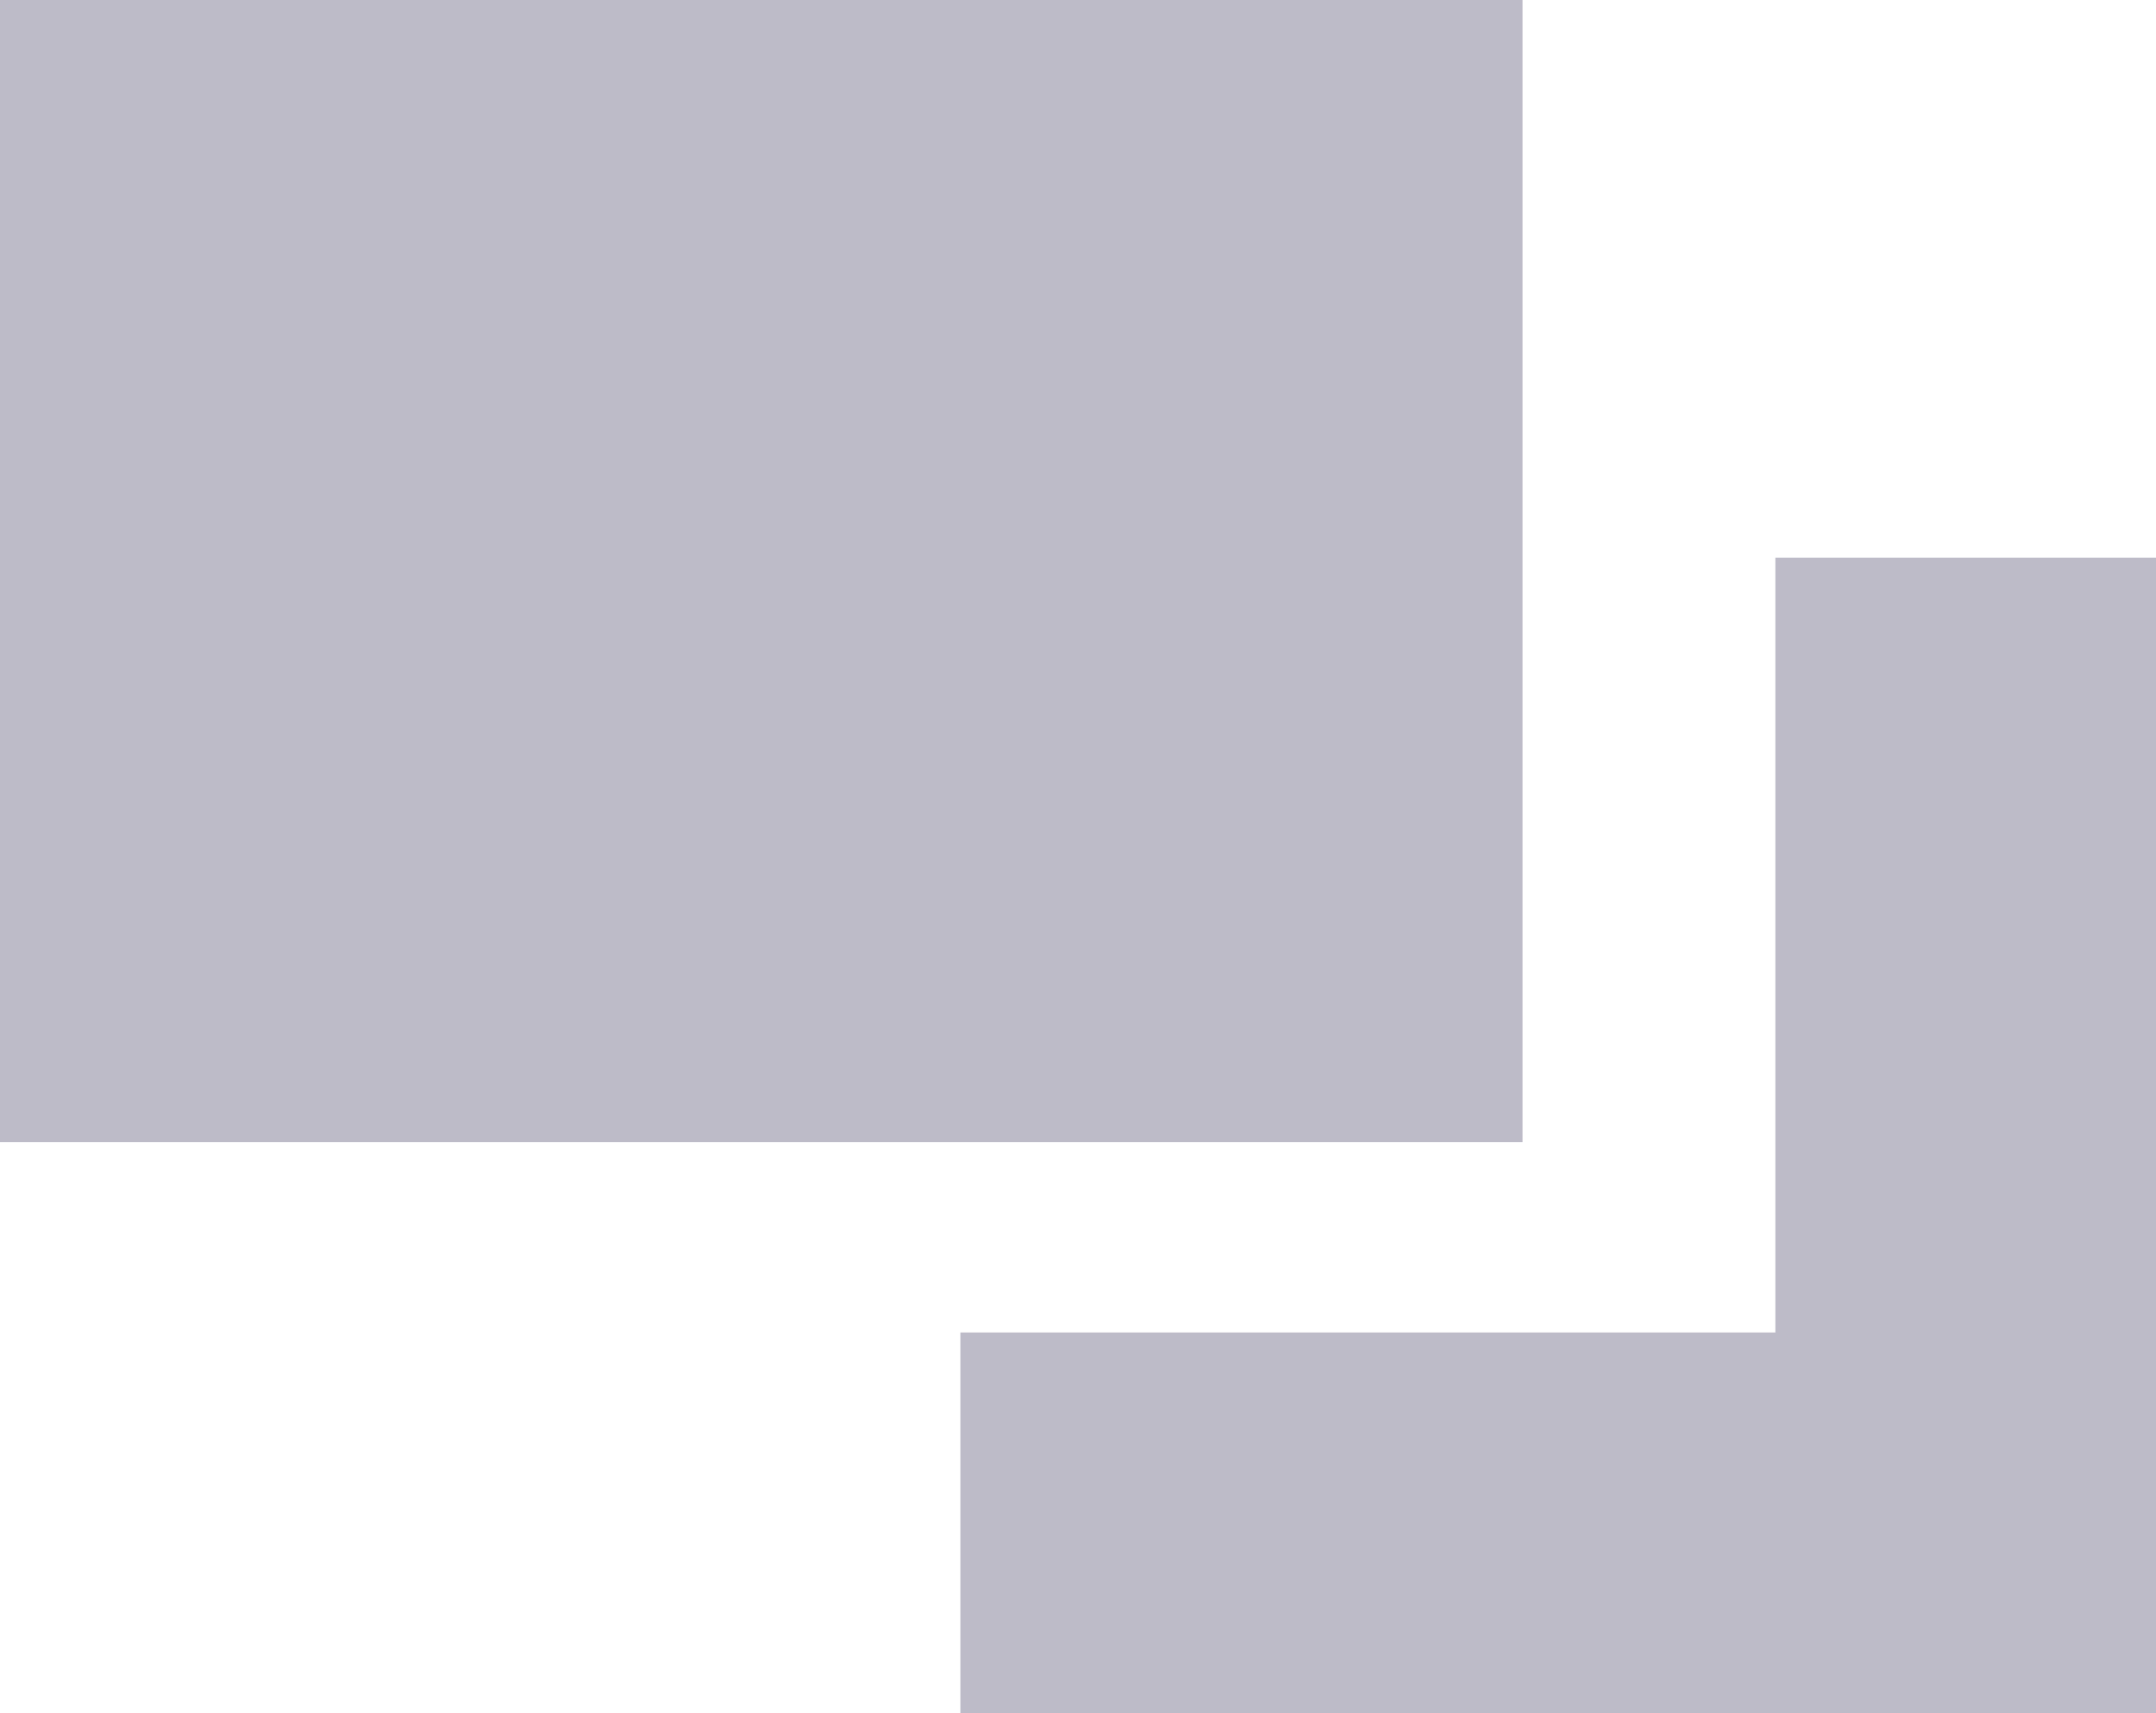
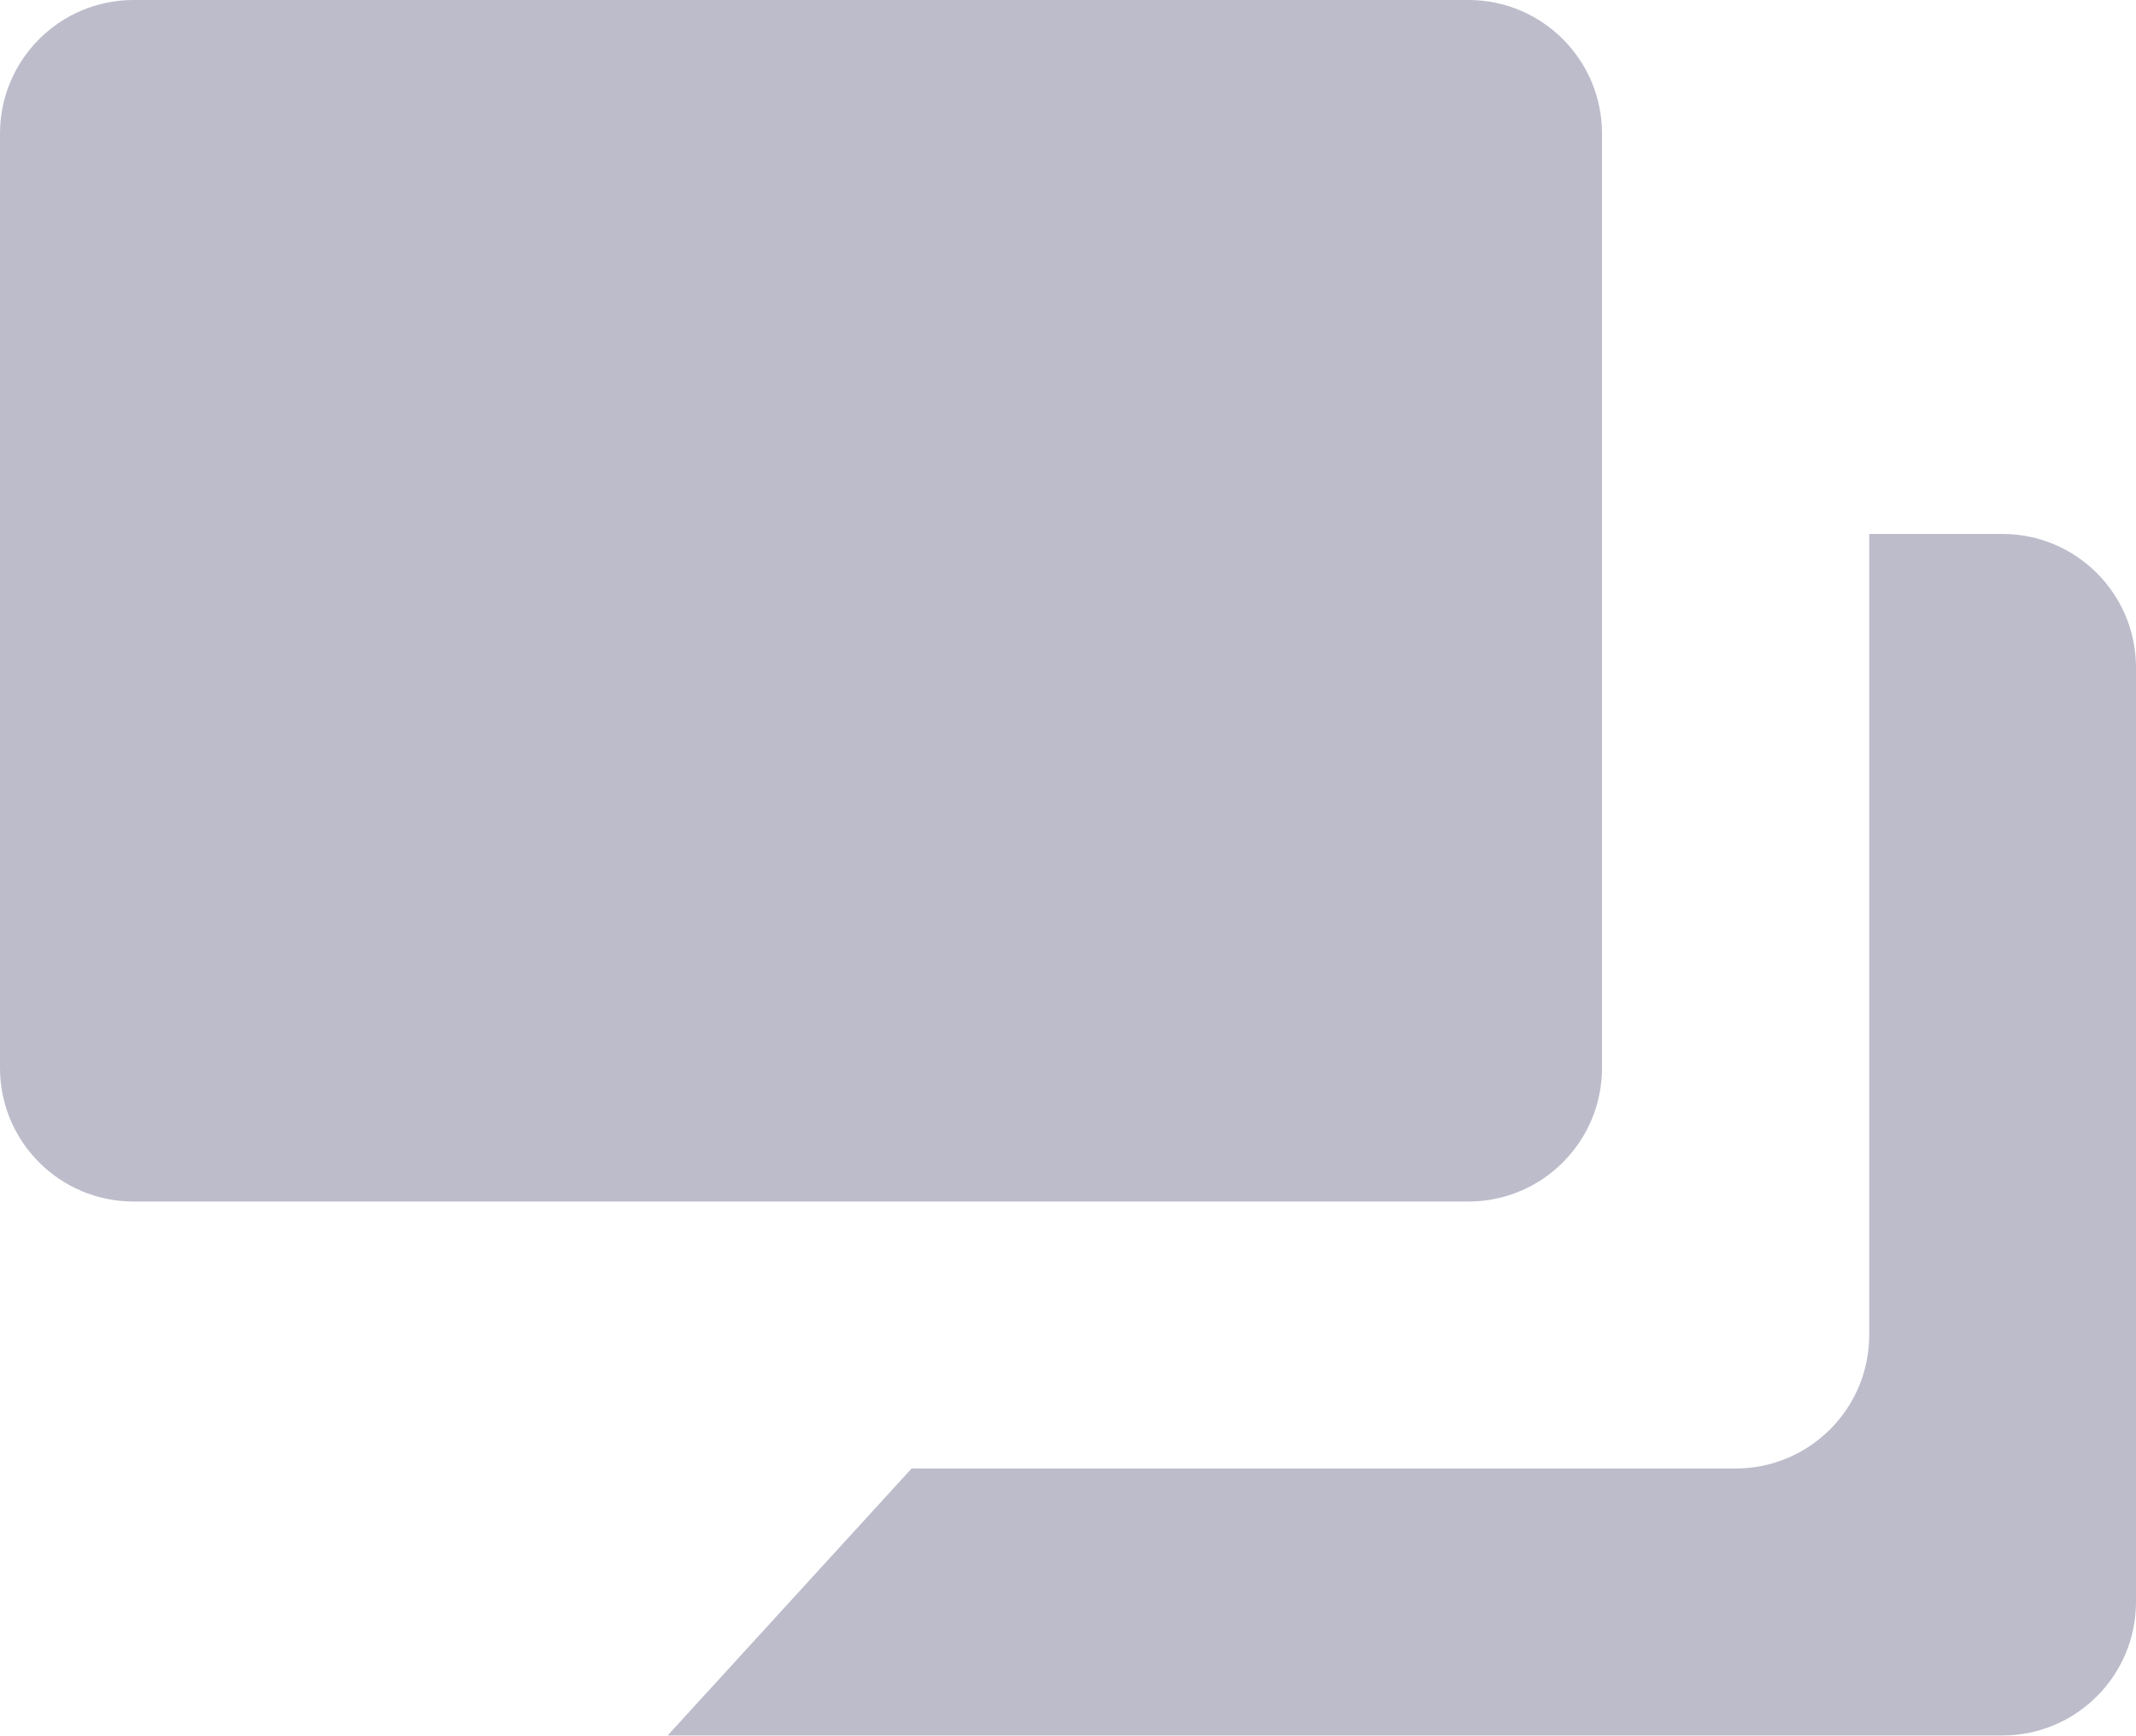
- <svg xmlns="http://www.w3.org/2000/svg" width="5.664" height="4.498" viewBox="0 0 5.664 4.498">
-   <g id="Grupo_1783" data-name="Grupo 1783" transform="translate(-3937 5813)">
-     <g id="Grupo_1781" data-name="Grupo 1781" transform="translate(4 10)">
-       <rect id="Retângulo_1944" data-name="Retângulo 1944" width="4" height="3" transform="translate(3933 -5823)" fill="#bdbbc8" />
-       <path id="Caminho_879" data-name="Caminho 879" d="M3935.523-5819h2.641v-2.535" fill="none" stroke="#bdbbc8" stroke-width="1" />
-     </g>
-   </g>
+ <svg xmlns="http://www.w3.org/2000/svg" width="9" height="7.313" viewBox="0 0 9 7.313">
+   <path id="icon_chat-room" d="M7.313,7.313h-4.5L3.841,6.188H7.313a.563.563,0,0,0,.563-.562V2.25h.563A.563.563,0,0,1,9,2.813V6.75a.563.563,0,0,1-.562.563ZM3.375,5.063H.563A.563.563,0,0,1,0,4.5V.563A.563.563,0,0,1,.563,0H6.188A.563.563,0,0,1,6.75.563V4.5a.563.563,0,0,1-.562.563Z" fill="#bcbccb" />
</svg>
